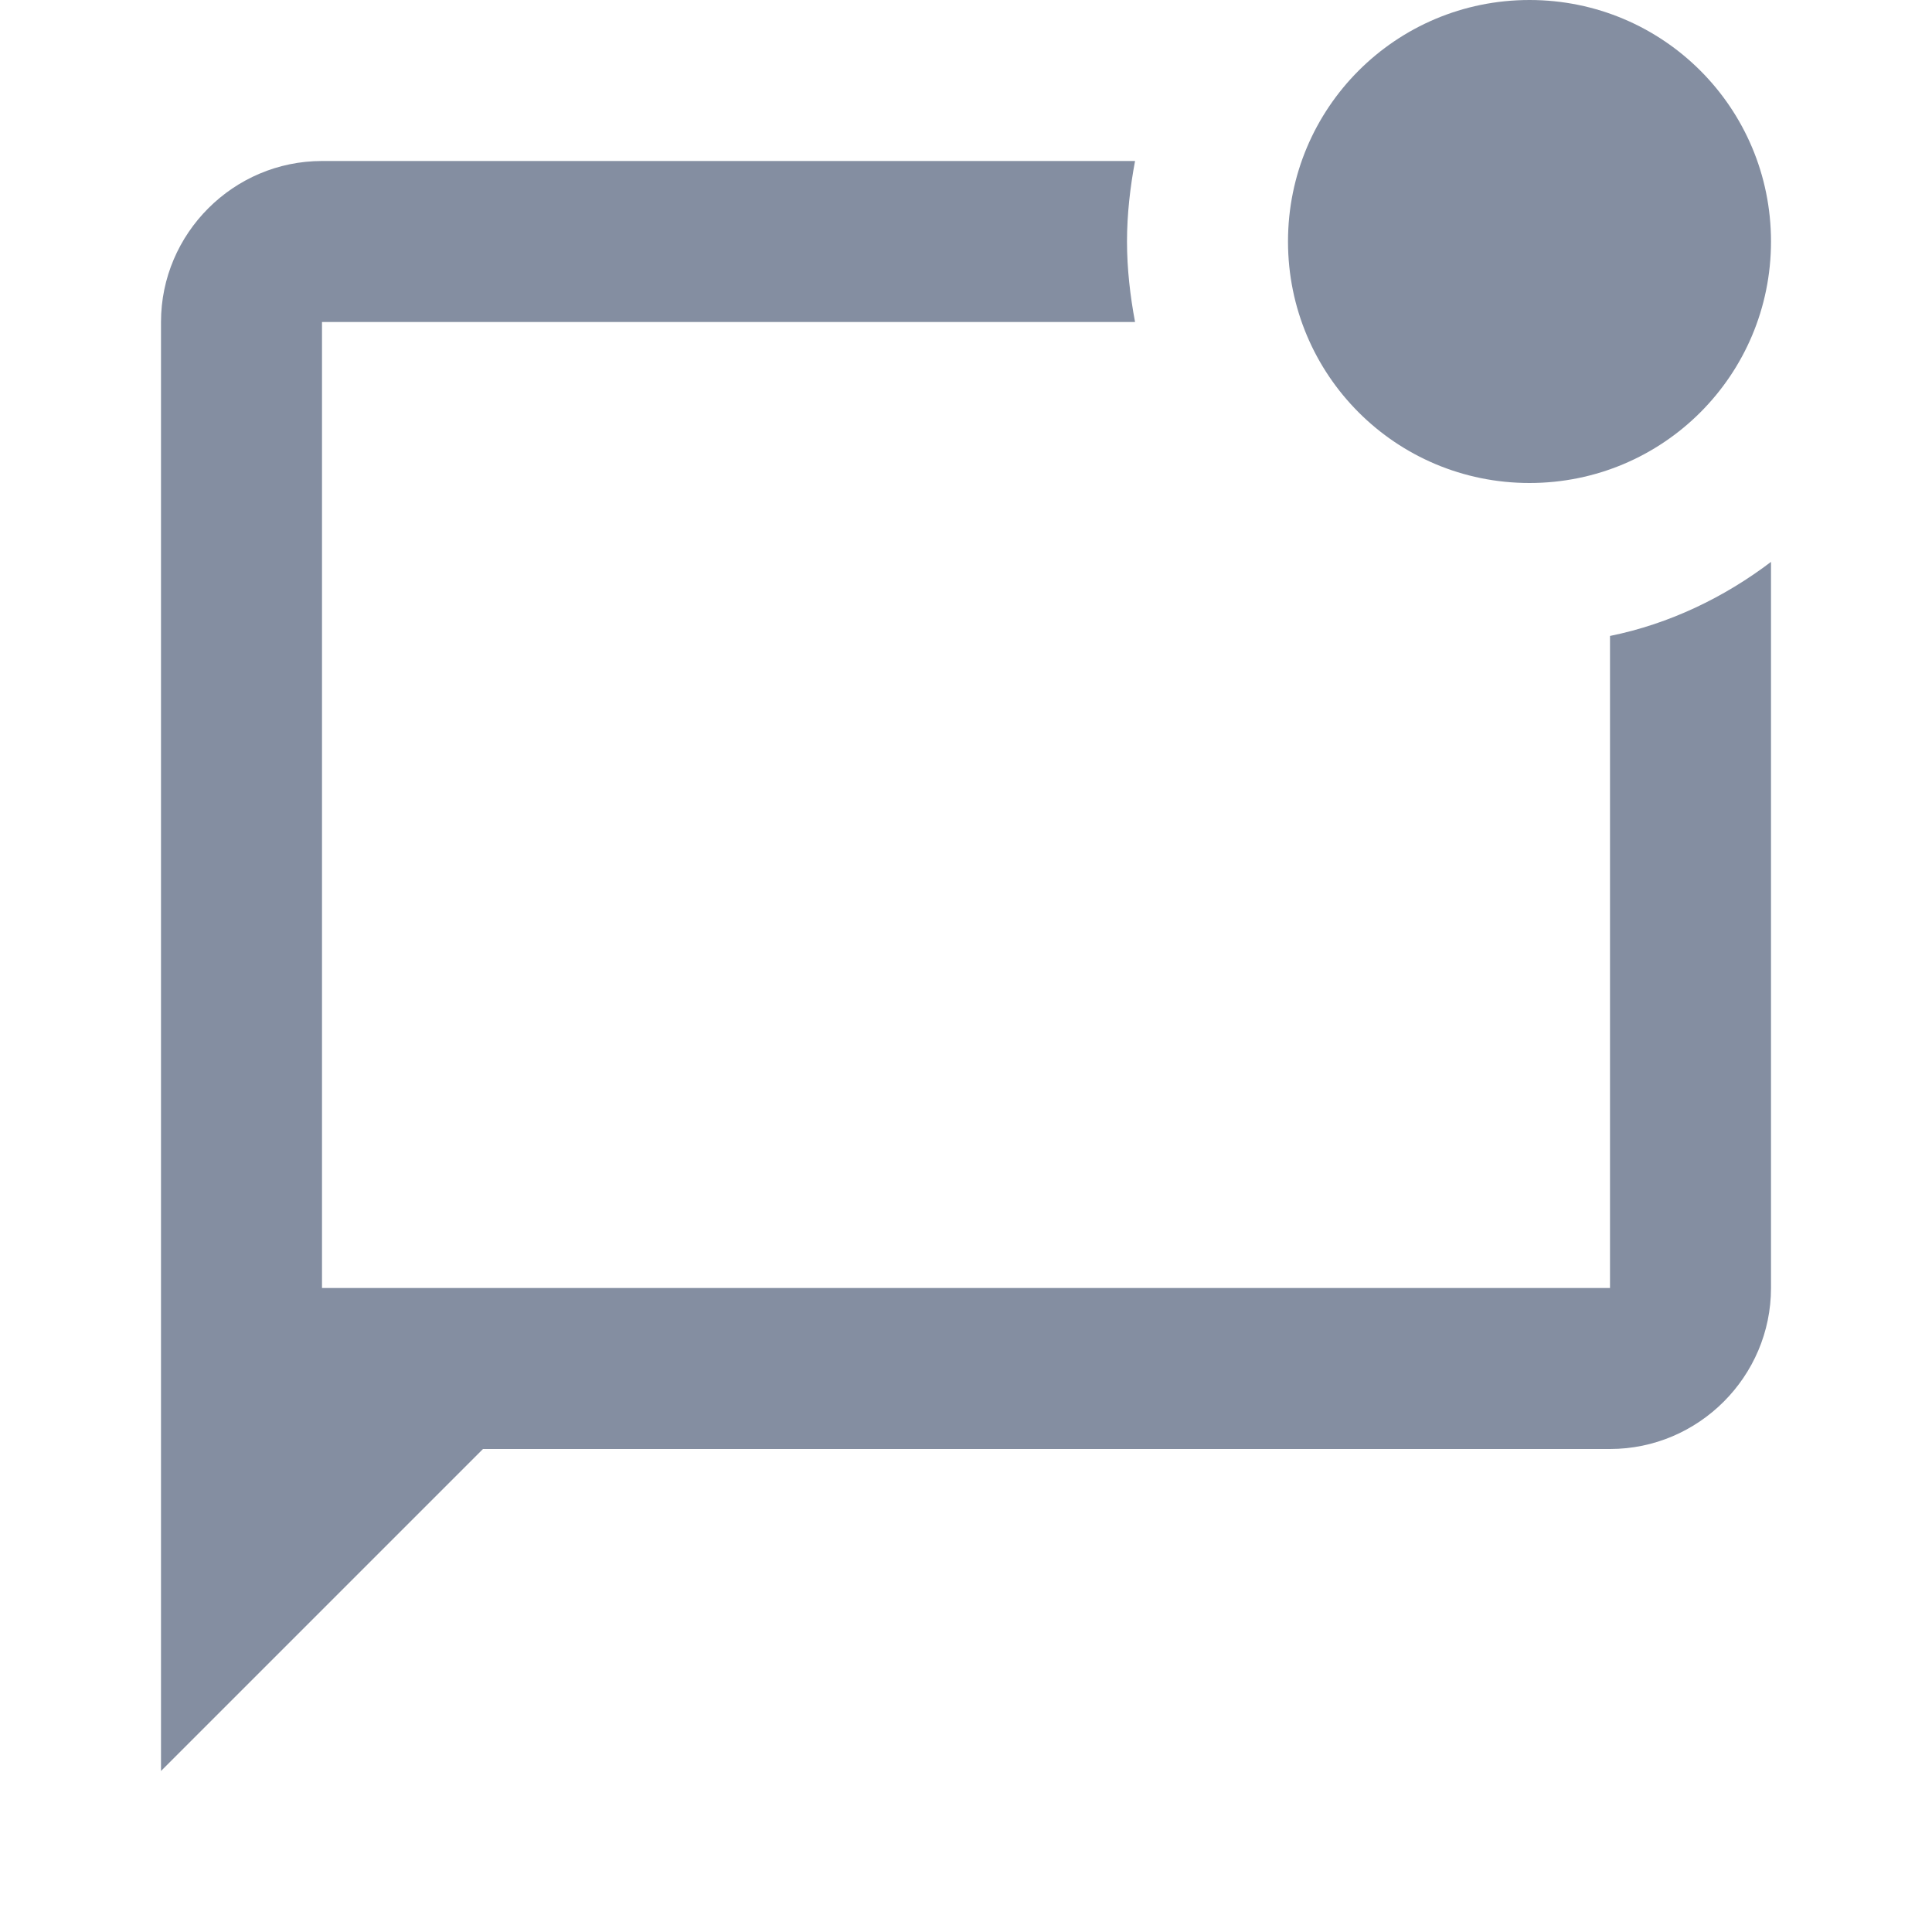
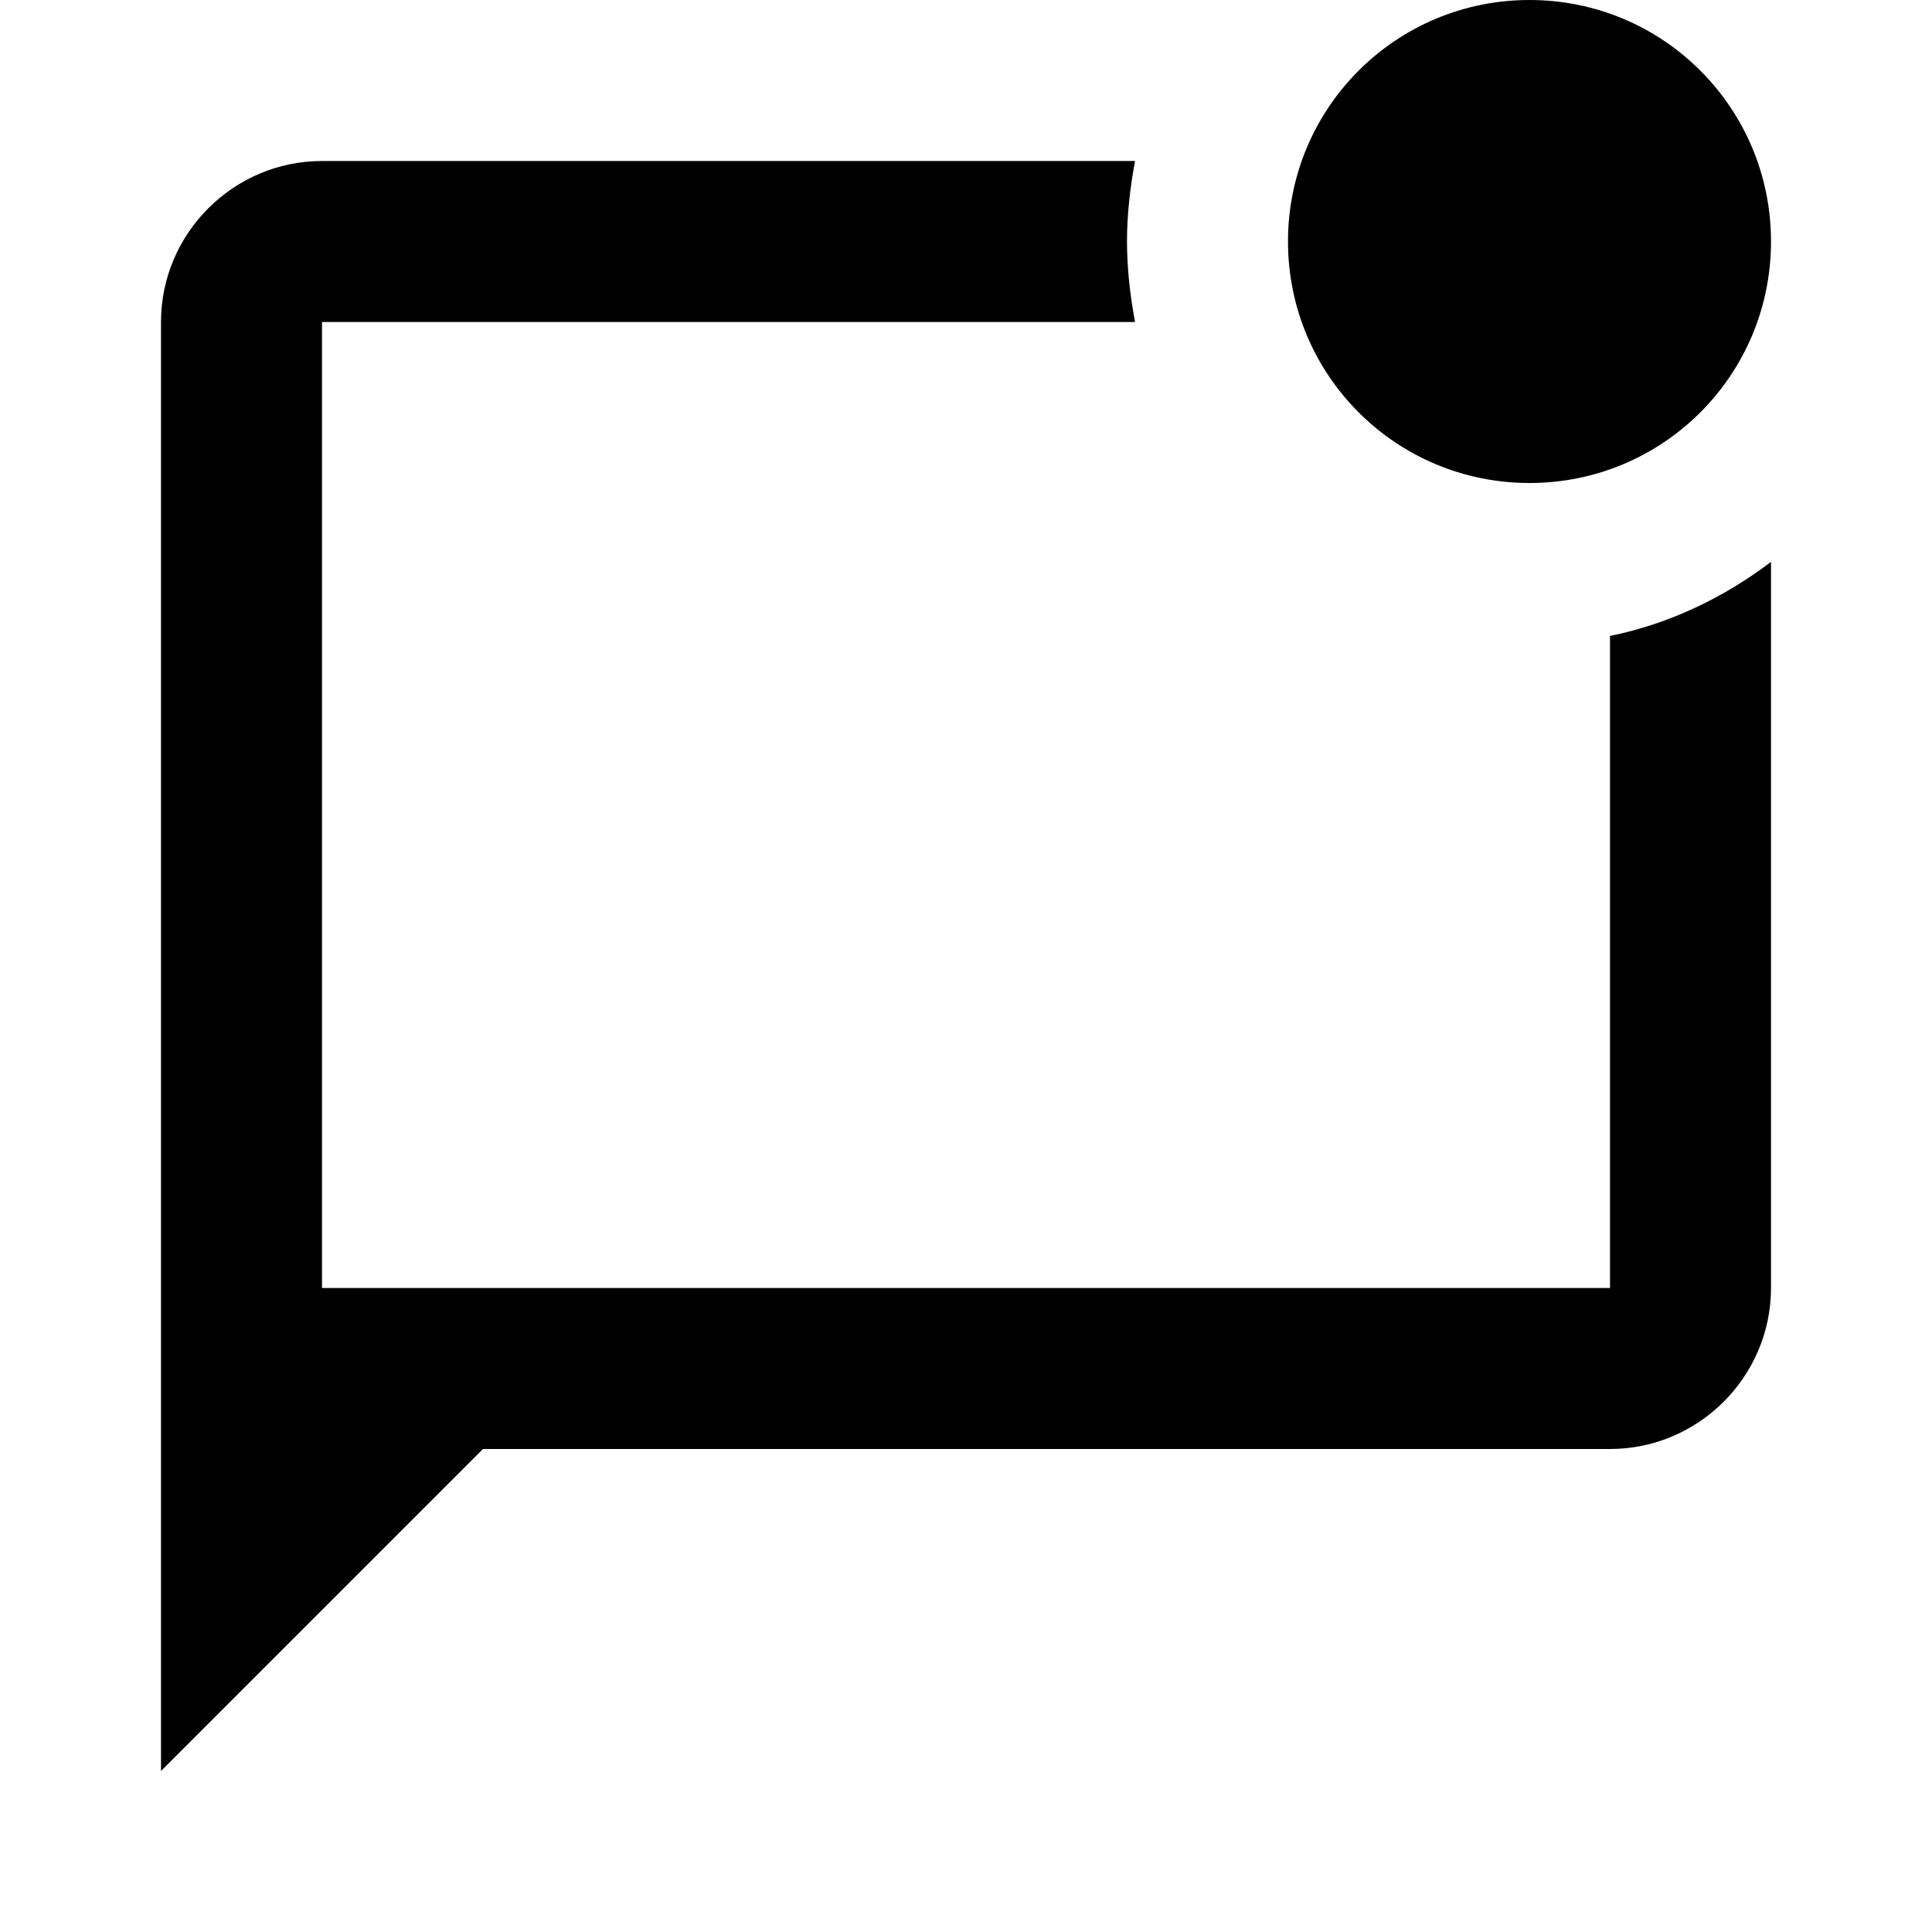
- <svg xmlns="http://www.w3.org/2000/svg" enable-background="new 0 0 24 24" height="14px" viewBox="0 0 24 24" width="14px" fill="#848EA1">
+ <svg xmlns="http://www.w3.org/2000/svg" enable-background="new 0 0 24 24" height="14px" viewBox="0 0 24 24" width="14px" fill="#000000">
  <g>
    <rect fill="none" height="24" width="24" x="0" y="0" />
    <path d="M22,6.98V16c0,1.1-0.9,2-2,2H6l-4,4V4c0-1.1,0.9-2,2-2h10.1C14.04,2.32,14,2.66,14,3s0.04,0.68,0.1,1H4v12h16V7.9 C20.74,7.75,21.42,7.42,22,6.98z M16,3c0,1.66,1.34,3,3,3s3-1.34,3-3s-1.34-3-3-3S16,1.34,16,3z" />
  </g>
</svg>
